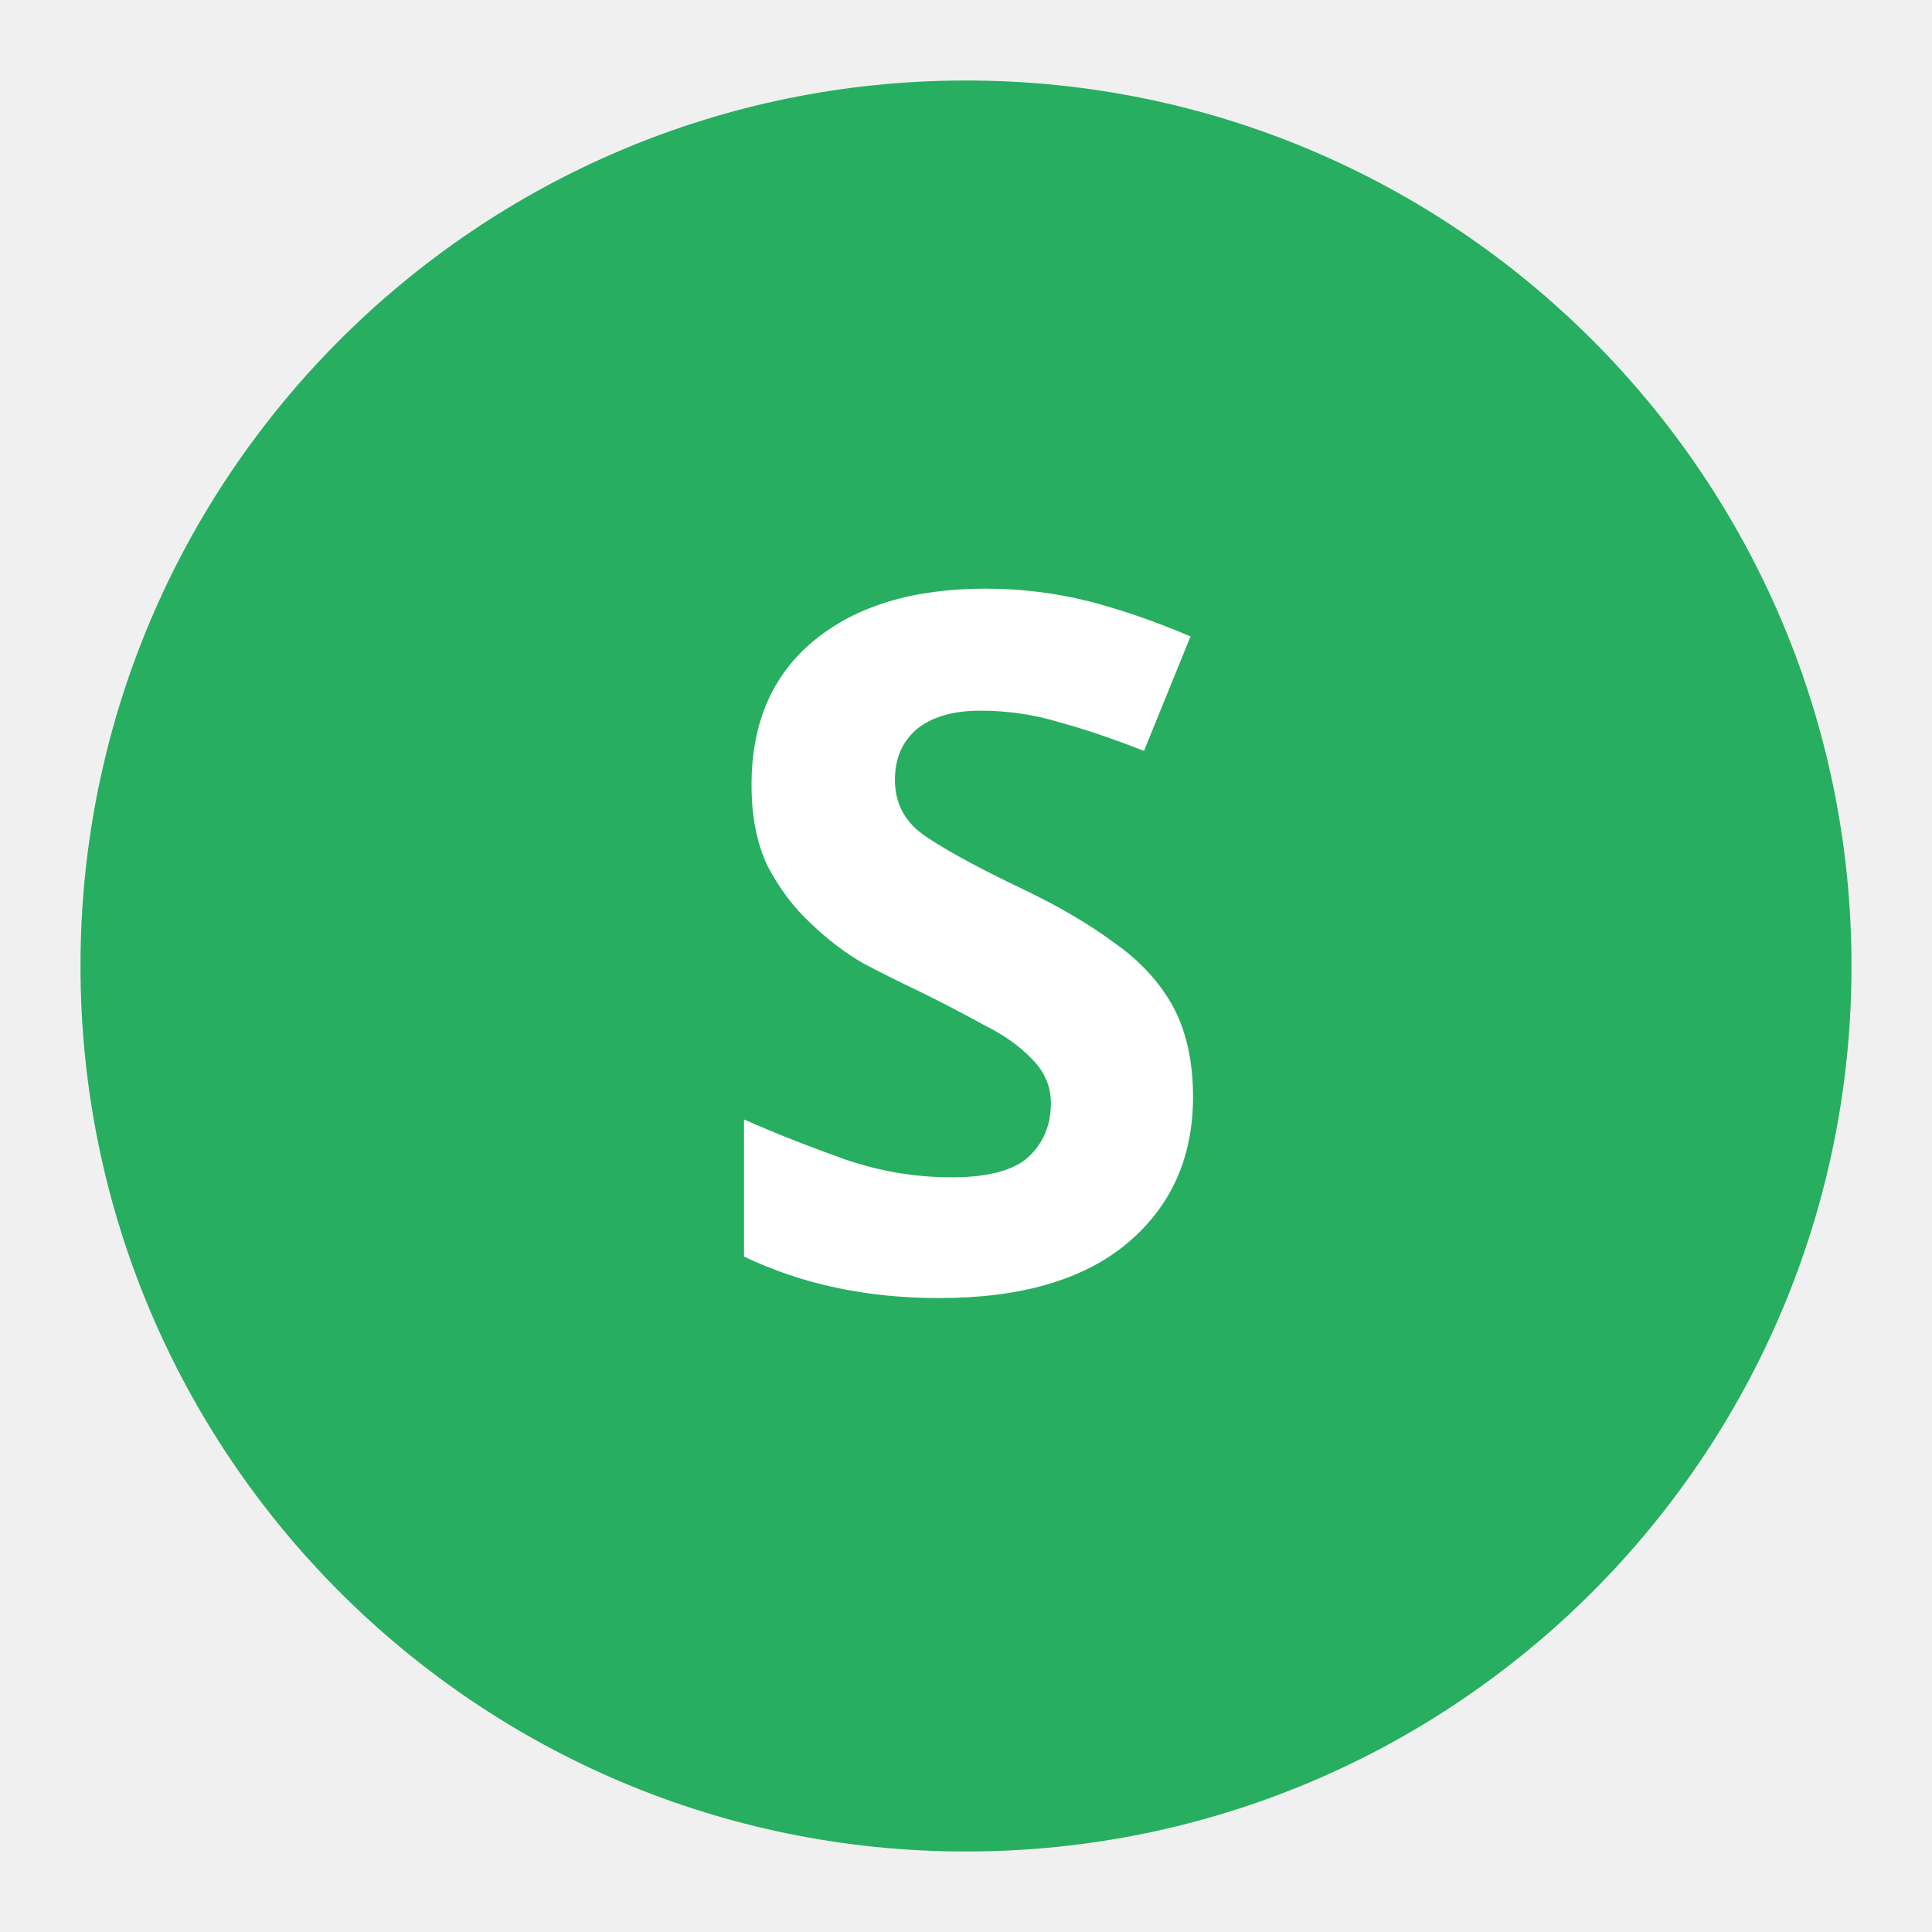
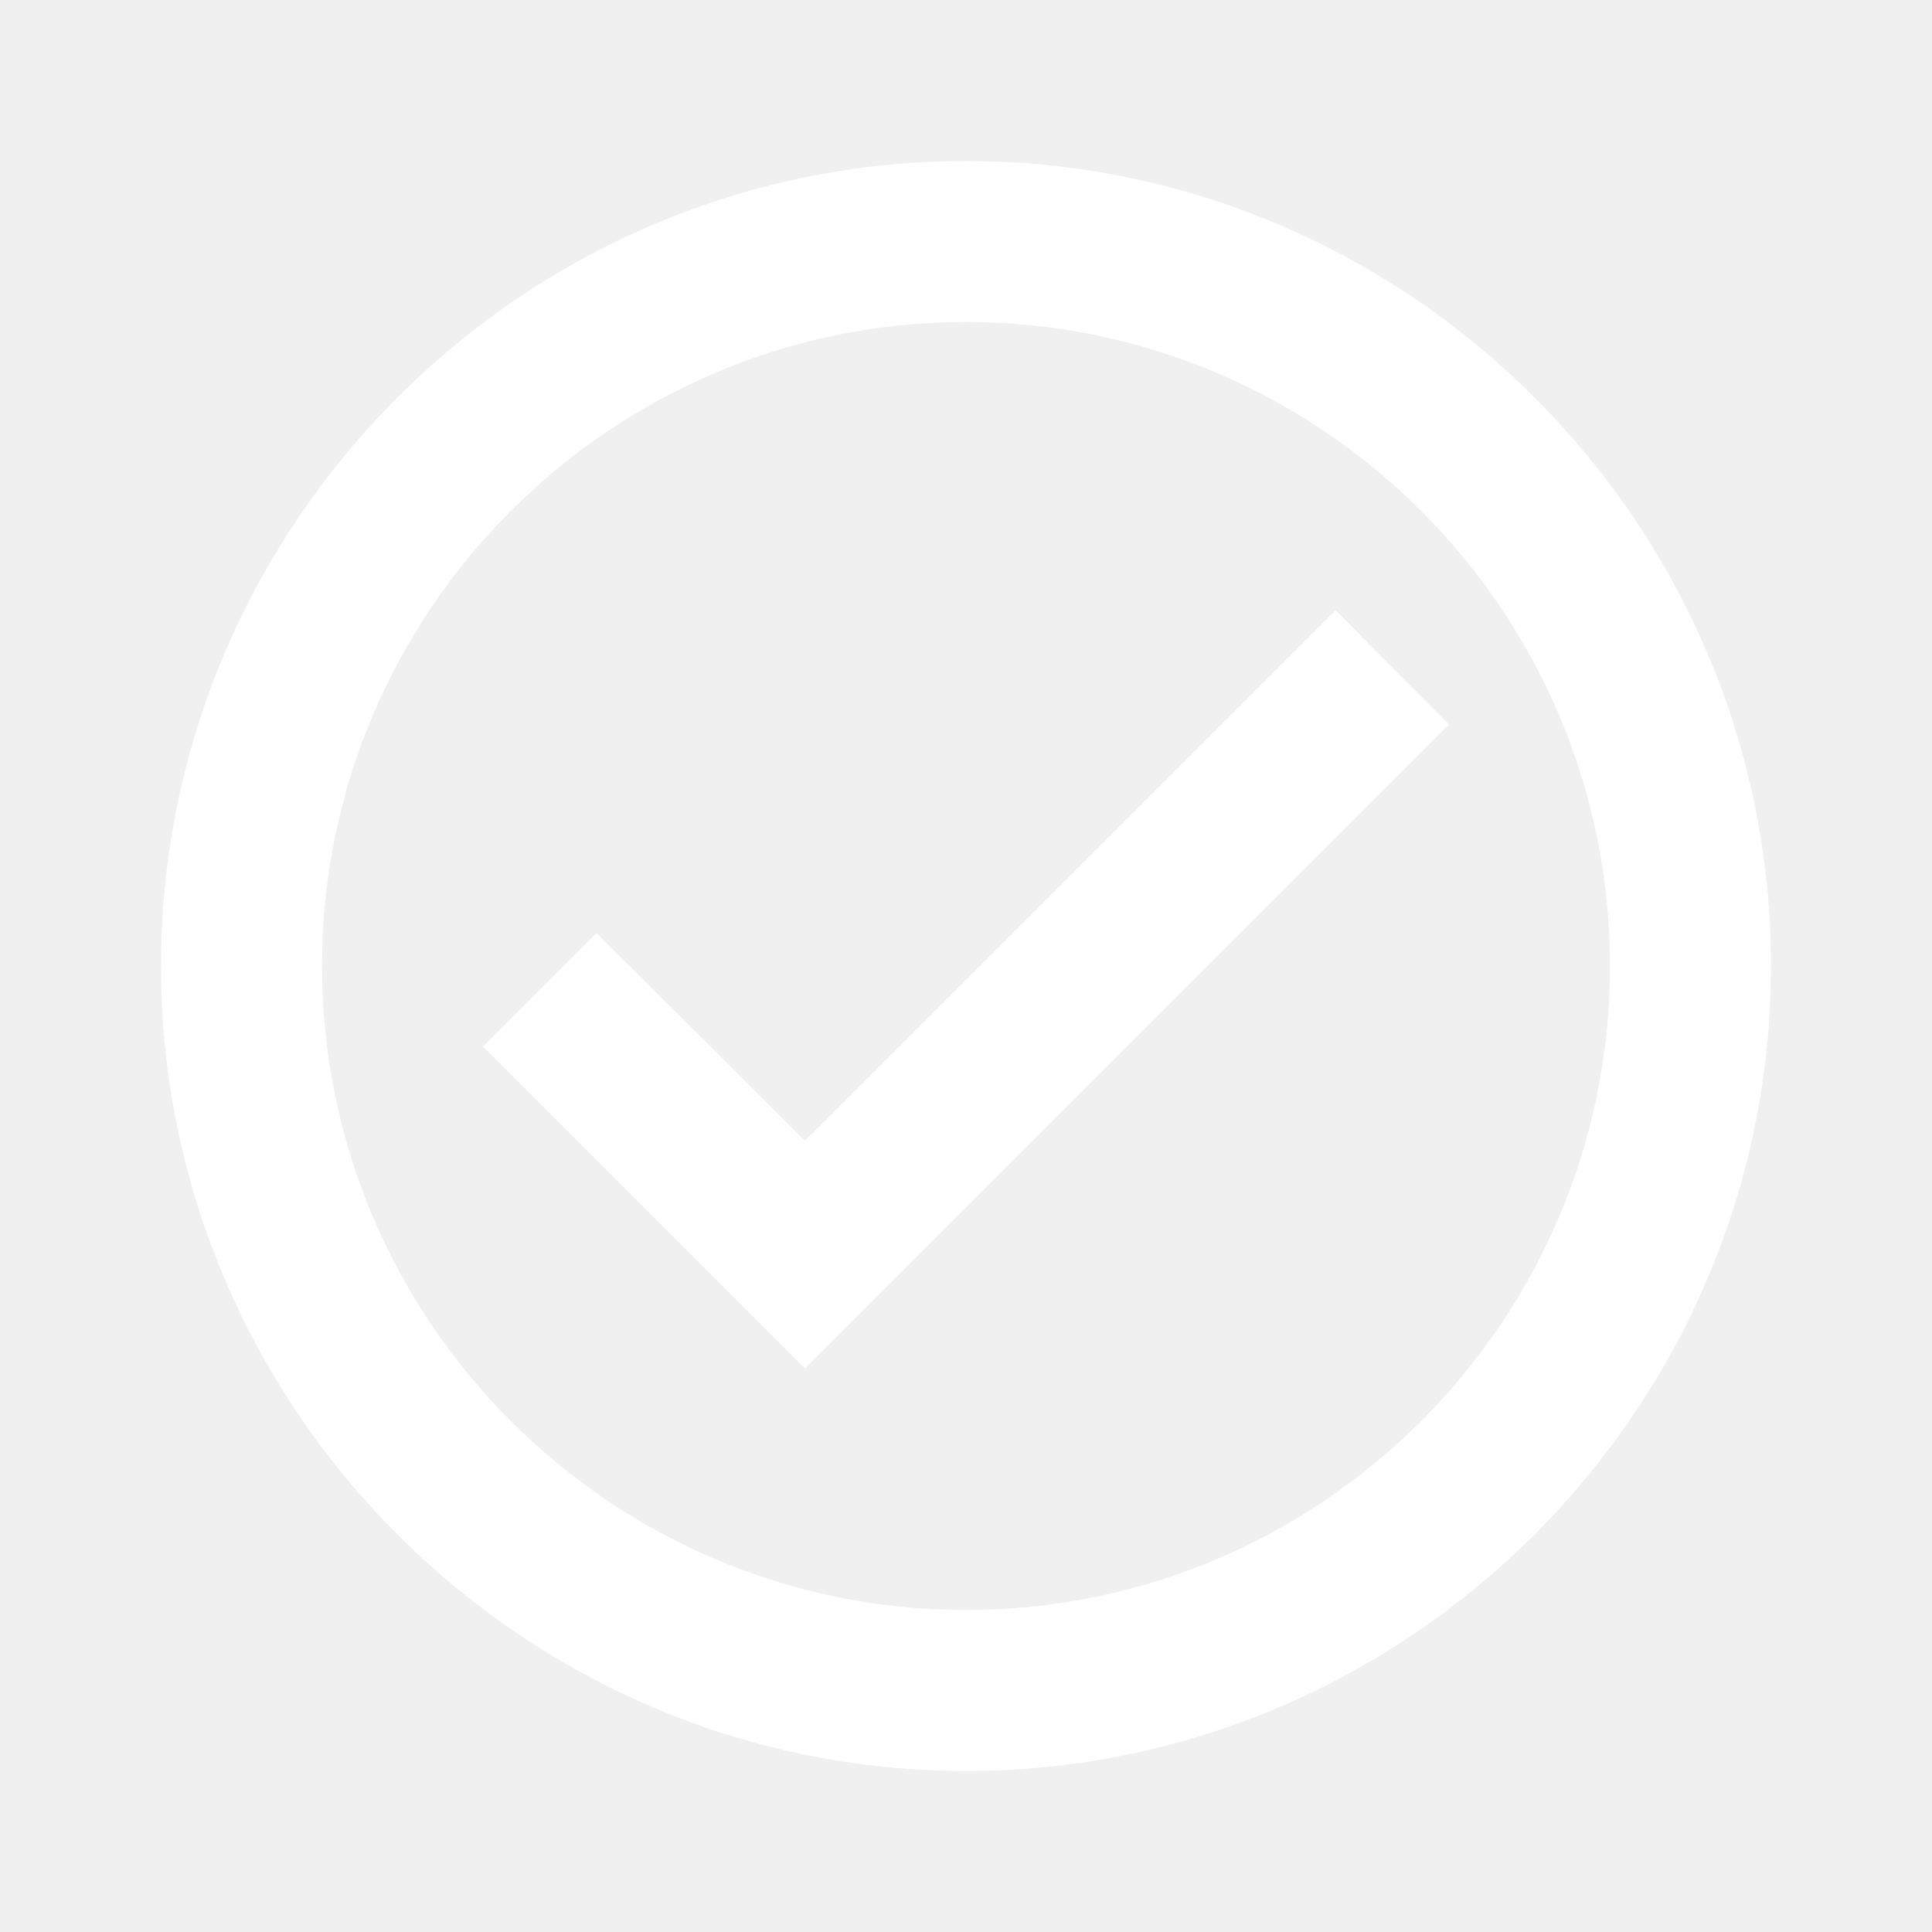
- <svg xmlns="http://www.w3.org/2000/svg" width="24" height="24" viewBox="0 0 24 24">
-   <circle cx="12" cy="12" r="11" fill="#27ae60" />
-   <text x="12" y="16" text-anchor="middle" font-family="system-ui, sans-serif" font-size="12" font-weight="bold" fill="#fff">S</text>
+ <svg xmlns="http://www.w3.org/2000/svg" width="32" height="32" viewBox="0 0 24 24">
+   <path fill="#ffffff" d="M12 2C6.5 2 2 6.5 2 12s4.5 10 10 10s10-4.5 10-10S17.5 2 12 2m0 18c-4.41 0-8-3.59-8-8s3.59-8 8-8s8 3.59 8 8s-3.59 8-8 8m4.59-12.42L10 14.17l-2.59-2.58L6 13l4 4l8-8z" />
</svg>
